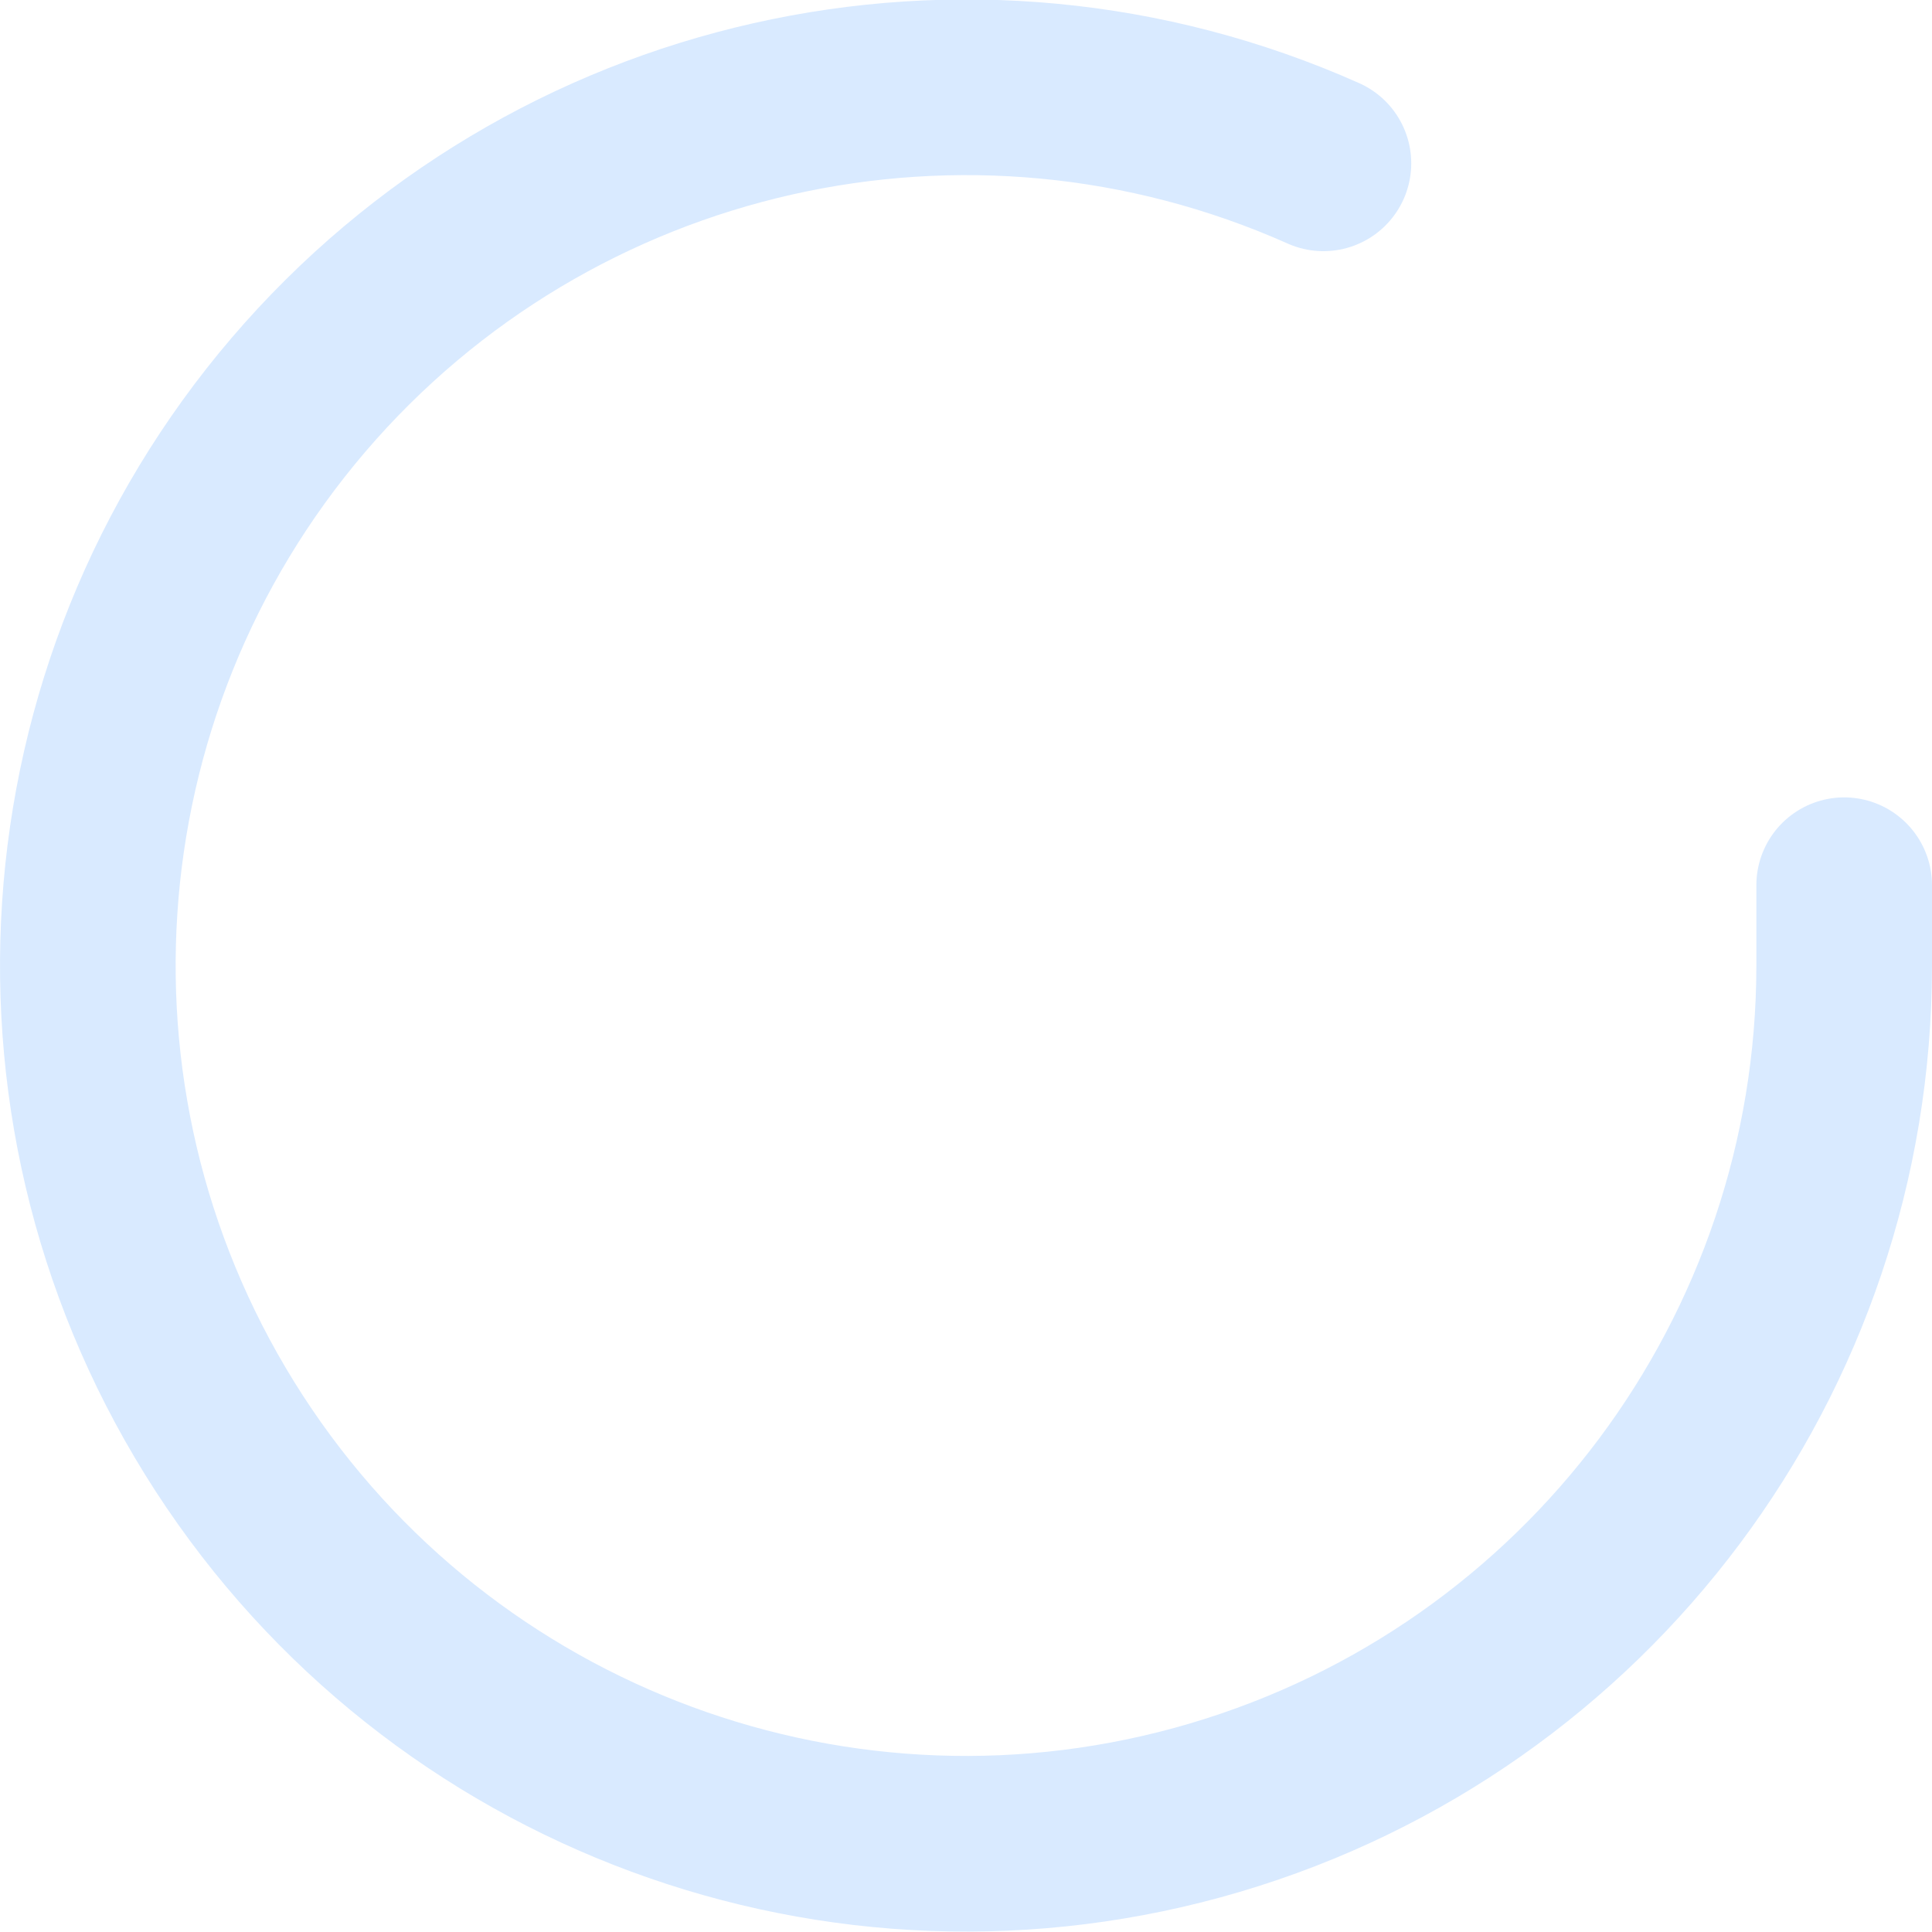
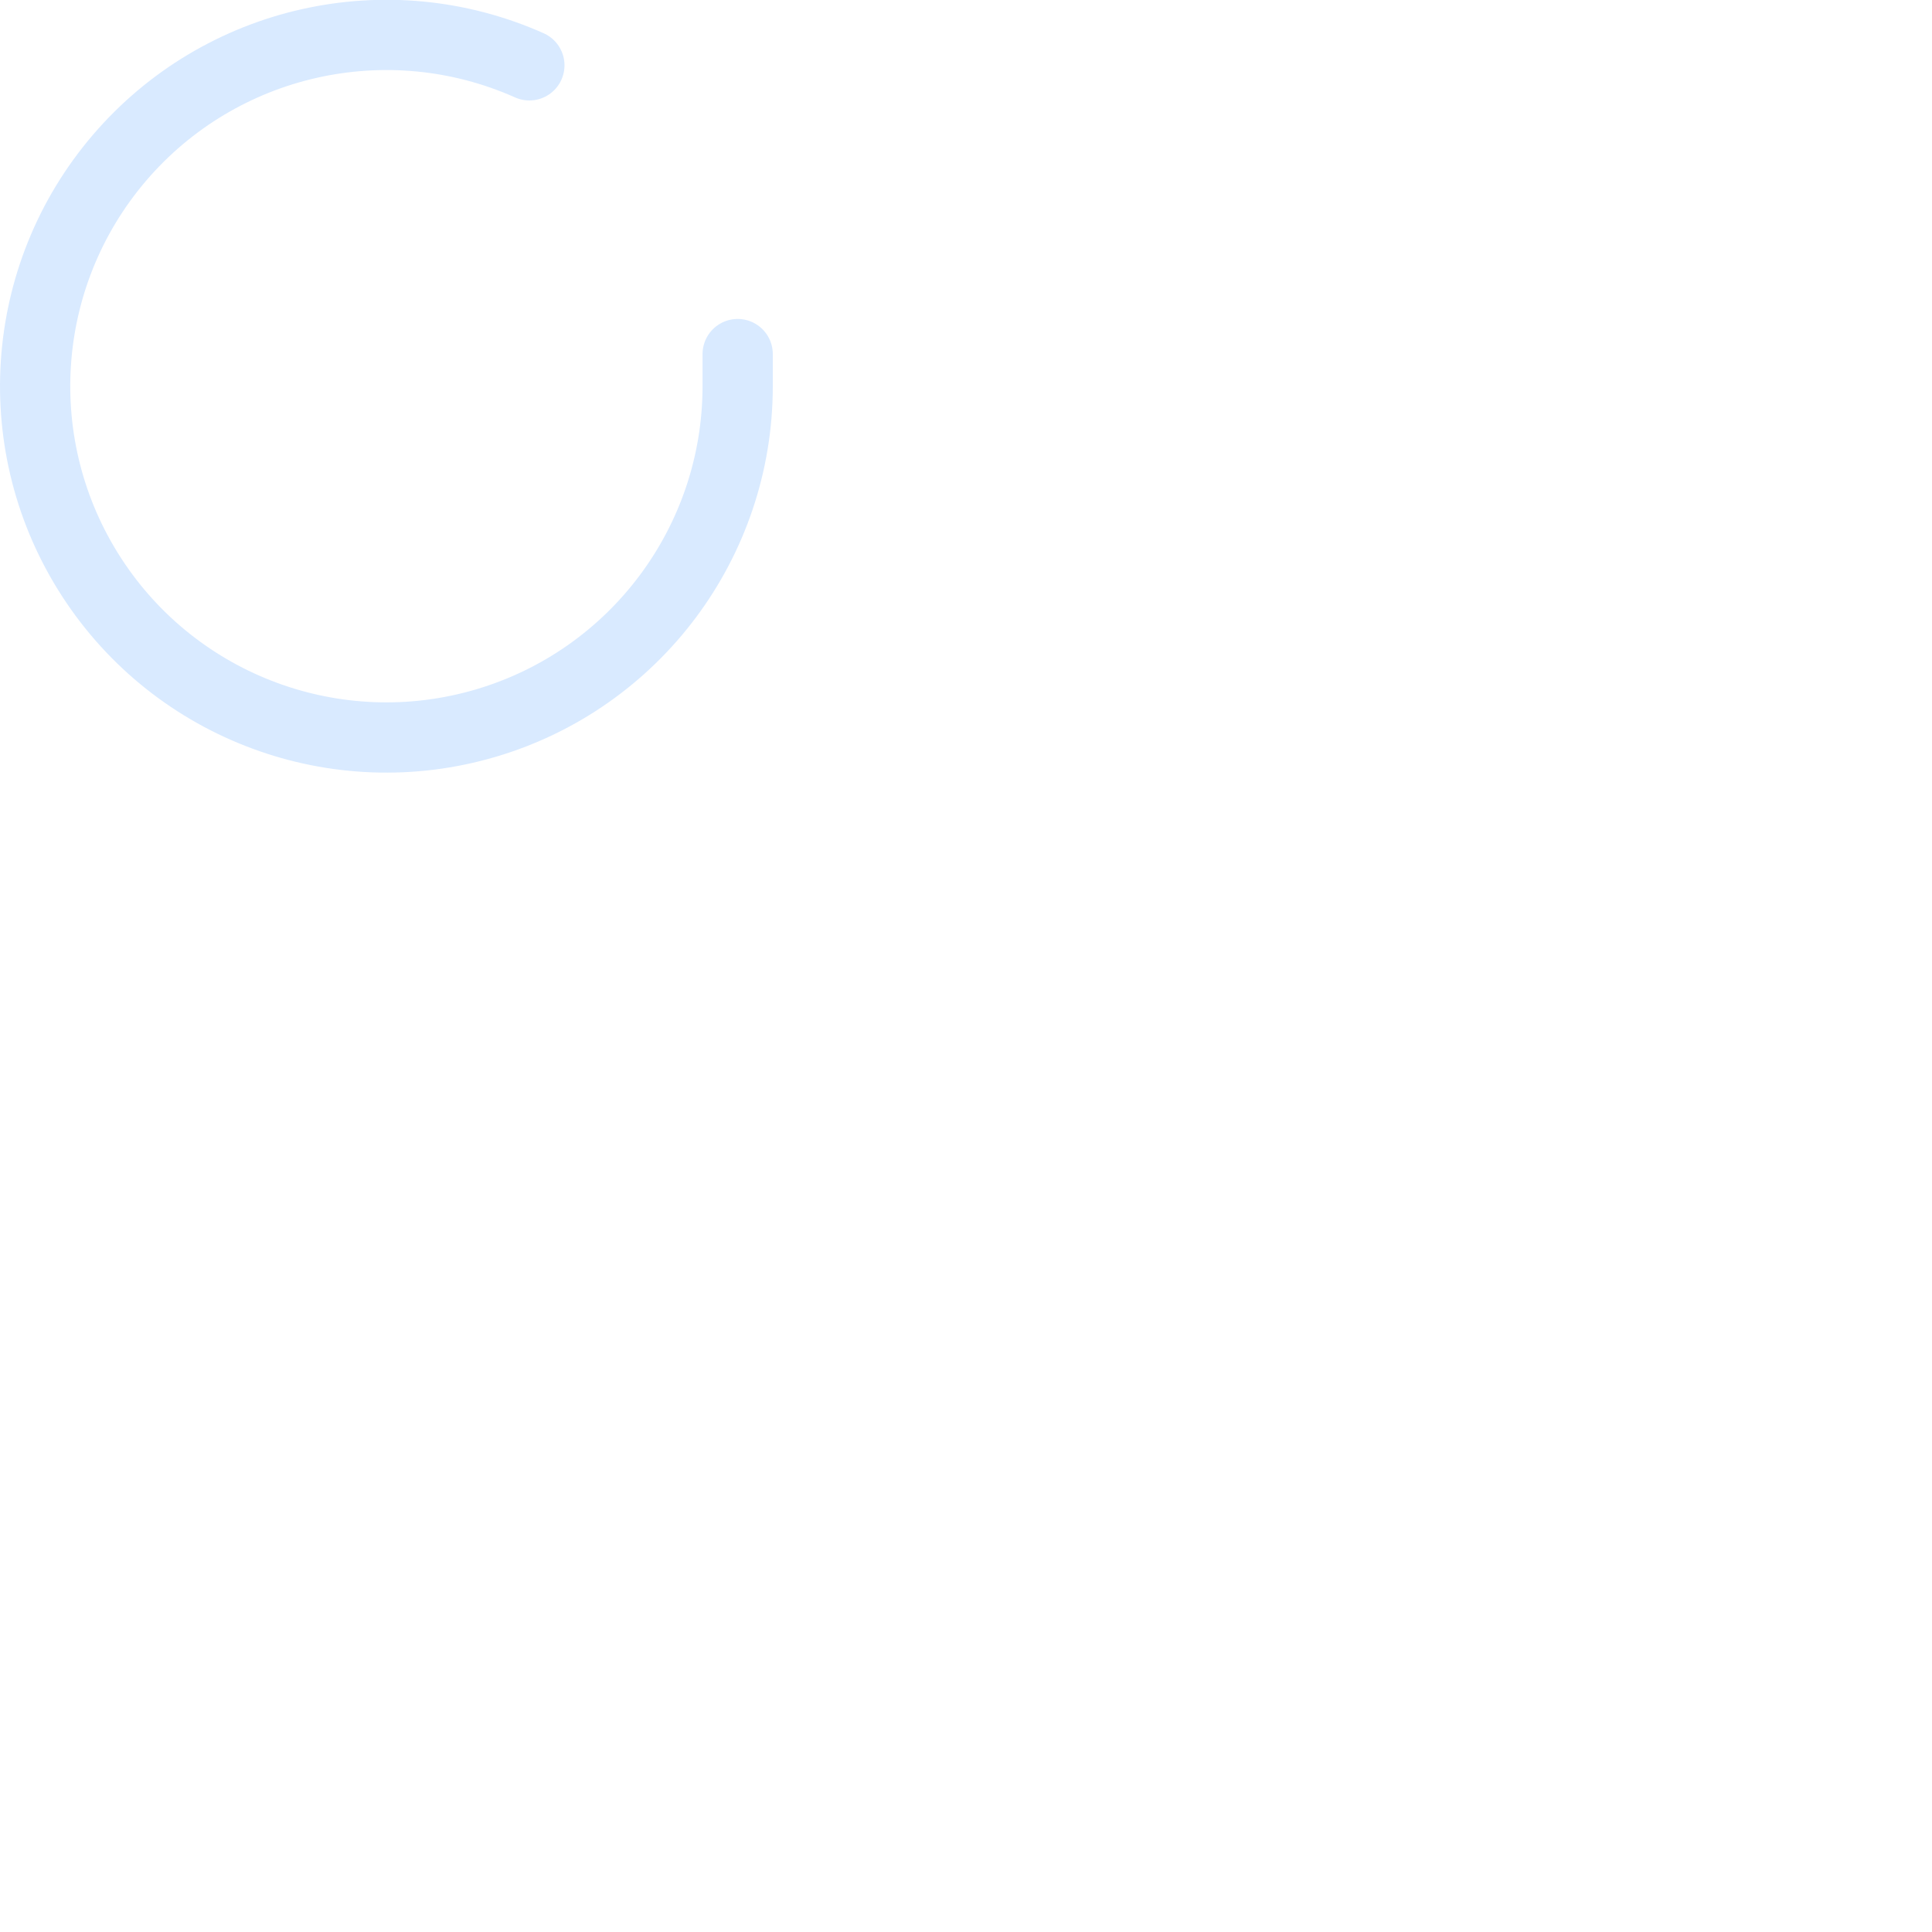
- <svg xmlns="http://www.w3.org/2000/svg" width="22px" height="22px" viewBox="0 0 22 22" version="1.1">
-   <g id="Page-1" stroke="none" stroke-width="1" fill="none" fill-rule="evenodd" stroke-linecap="round" stroke-linejoin="round">
+ <svg xmlns="http://www.w3.org/2000/svg" width="55px" height="55px" viewBox="0 0 55 55" version="1.1">
+   <g id="Page-1" stroke="none" strokeWidth="1" fill="none" fillRule="evenodd" stroke-linecap="round" stroke-linejoin="round">
    <g id="check-circle-(1)" transform="translate(1, 0)" stroke="#D9EAFF" stroke-width="2">
      <path d="M20,10.08 L20,11 C19.997,15.429 17.082,19.328 12.835,20.584 C8.588,21.84 4.021,20.152 1.611,16.437 C-0.799,12.722 -0.479,7.864 2.398,4.497 C5.276,1.131 10.025,0.058 14.07,1.86" id="Path" />
    </g>
  </g>
</svg>
